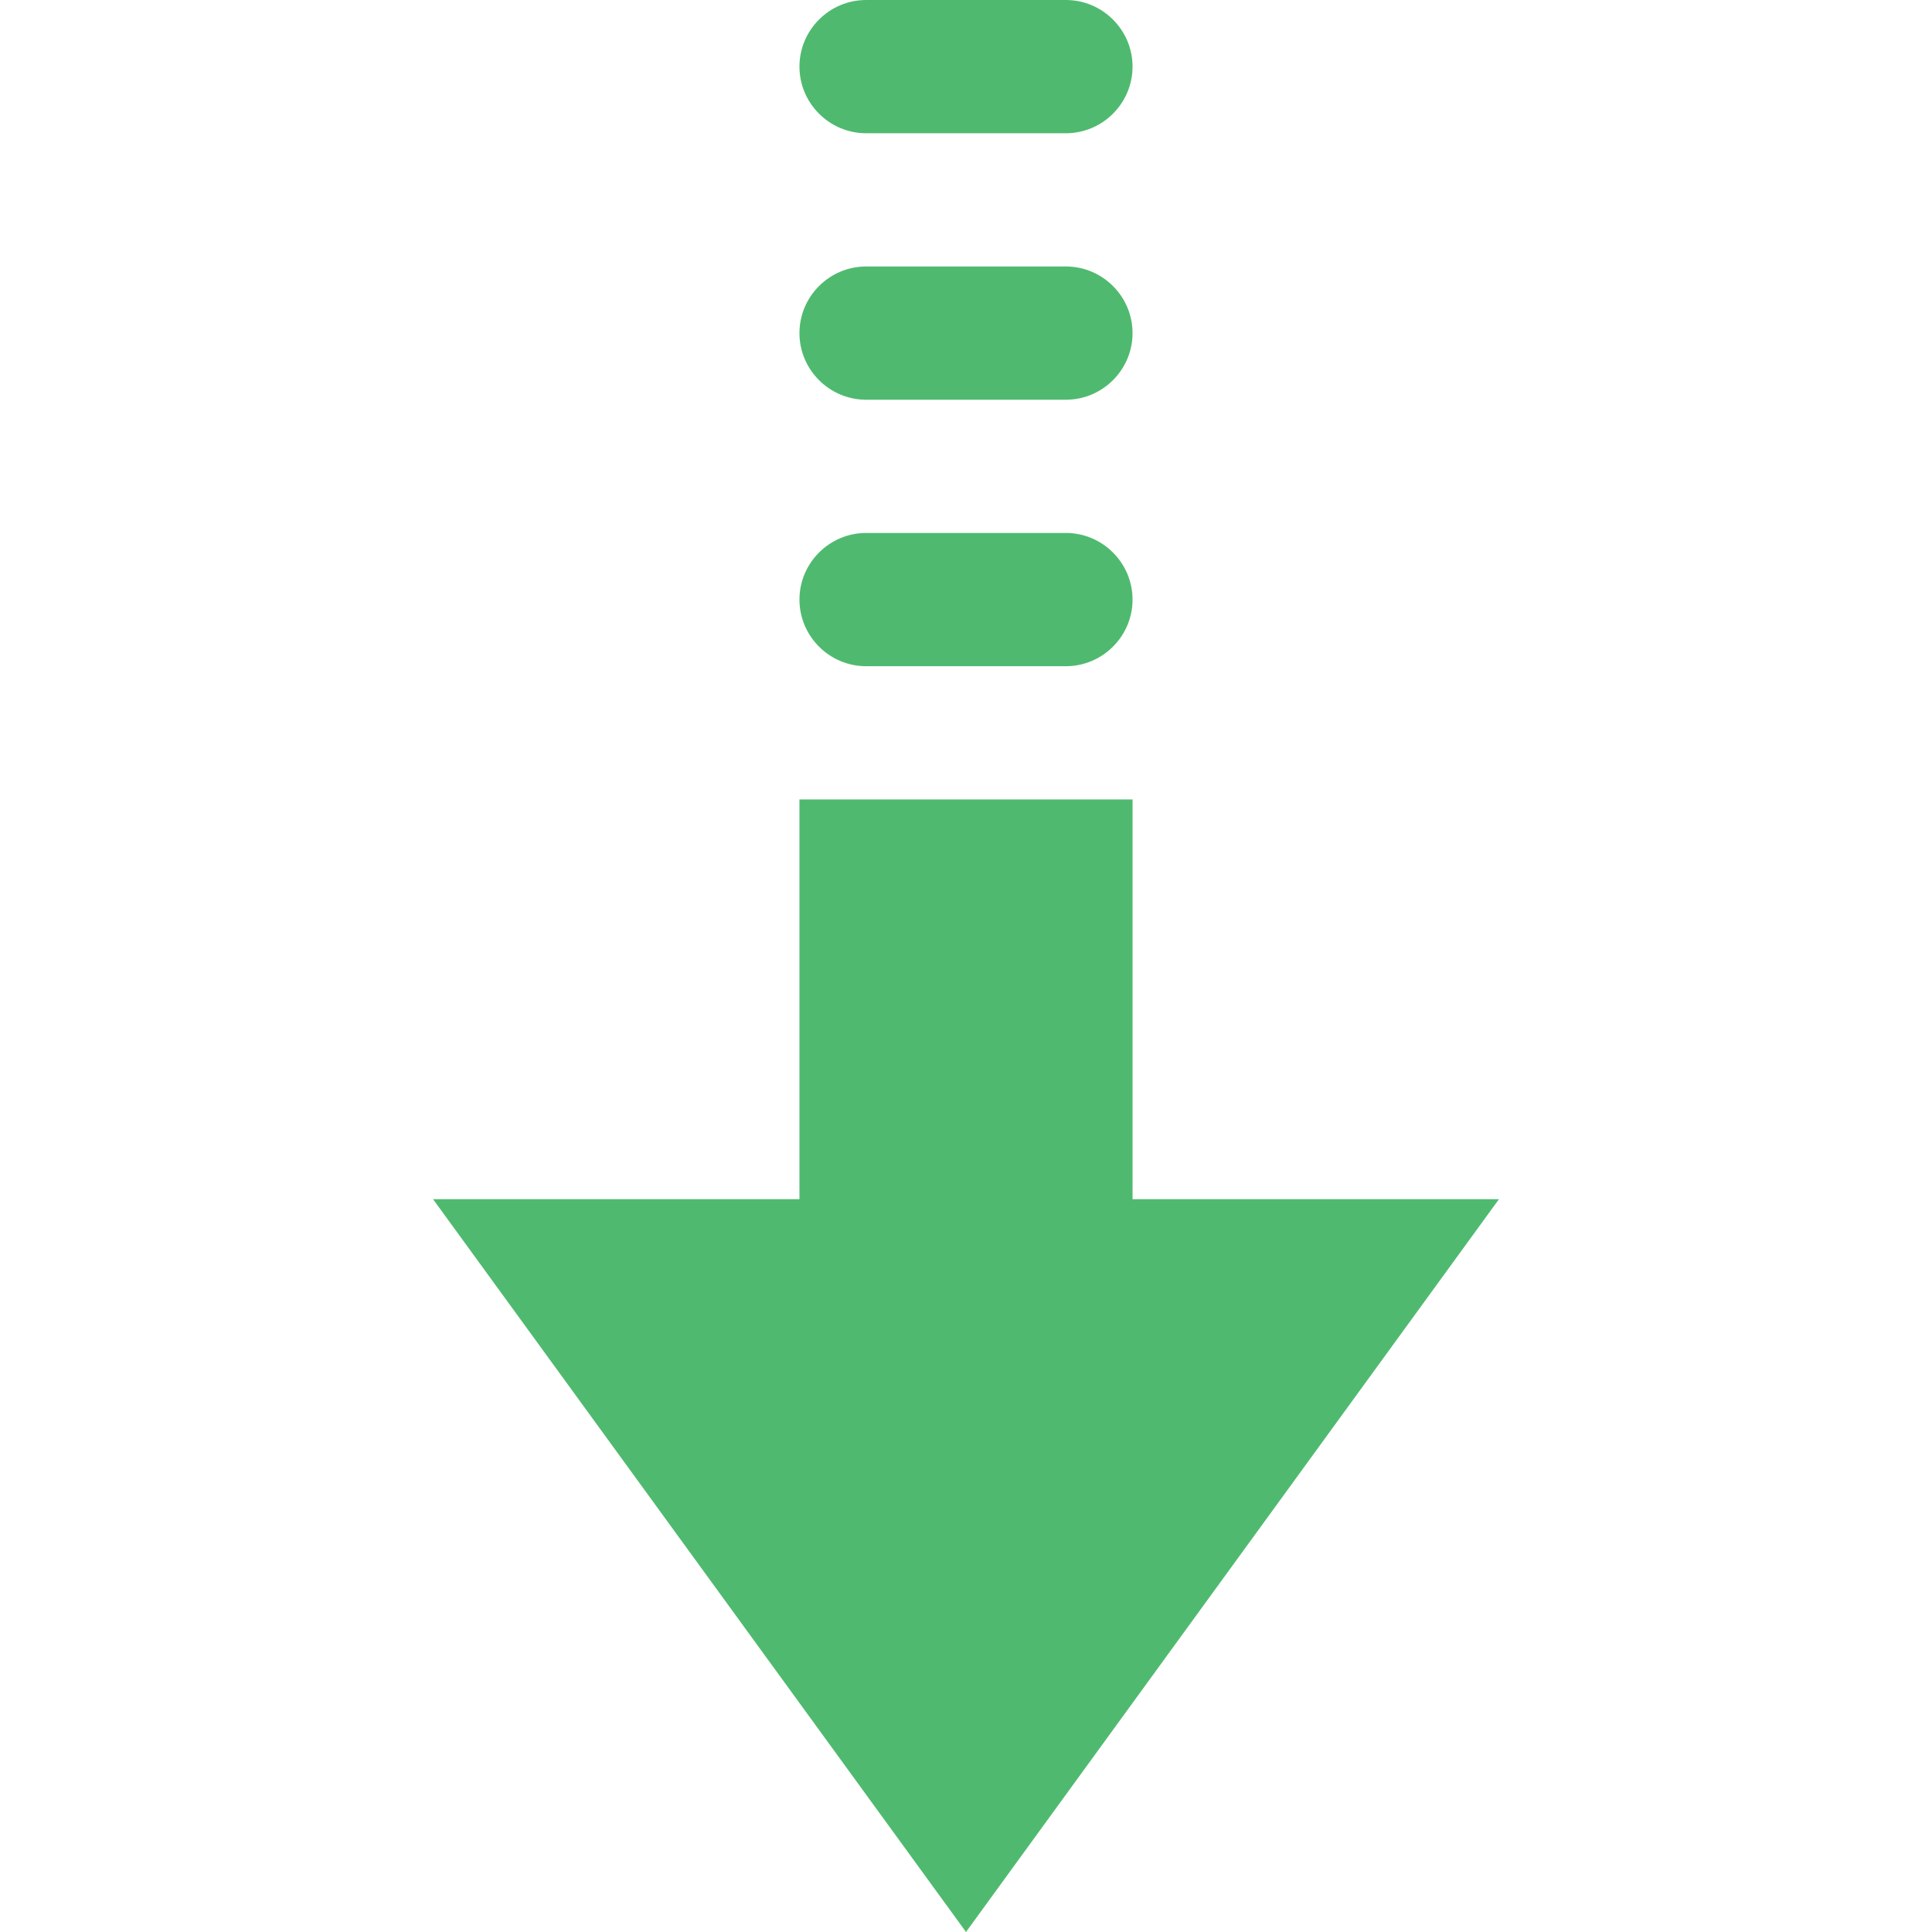
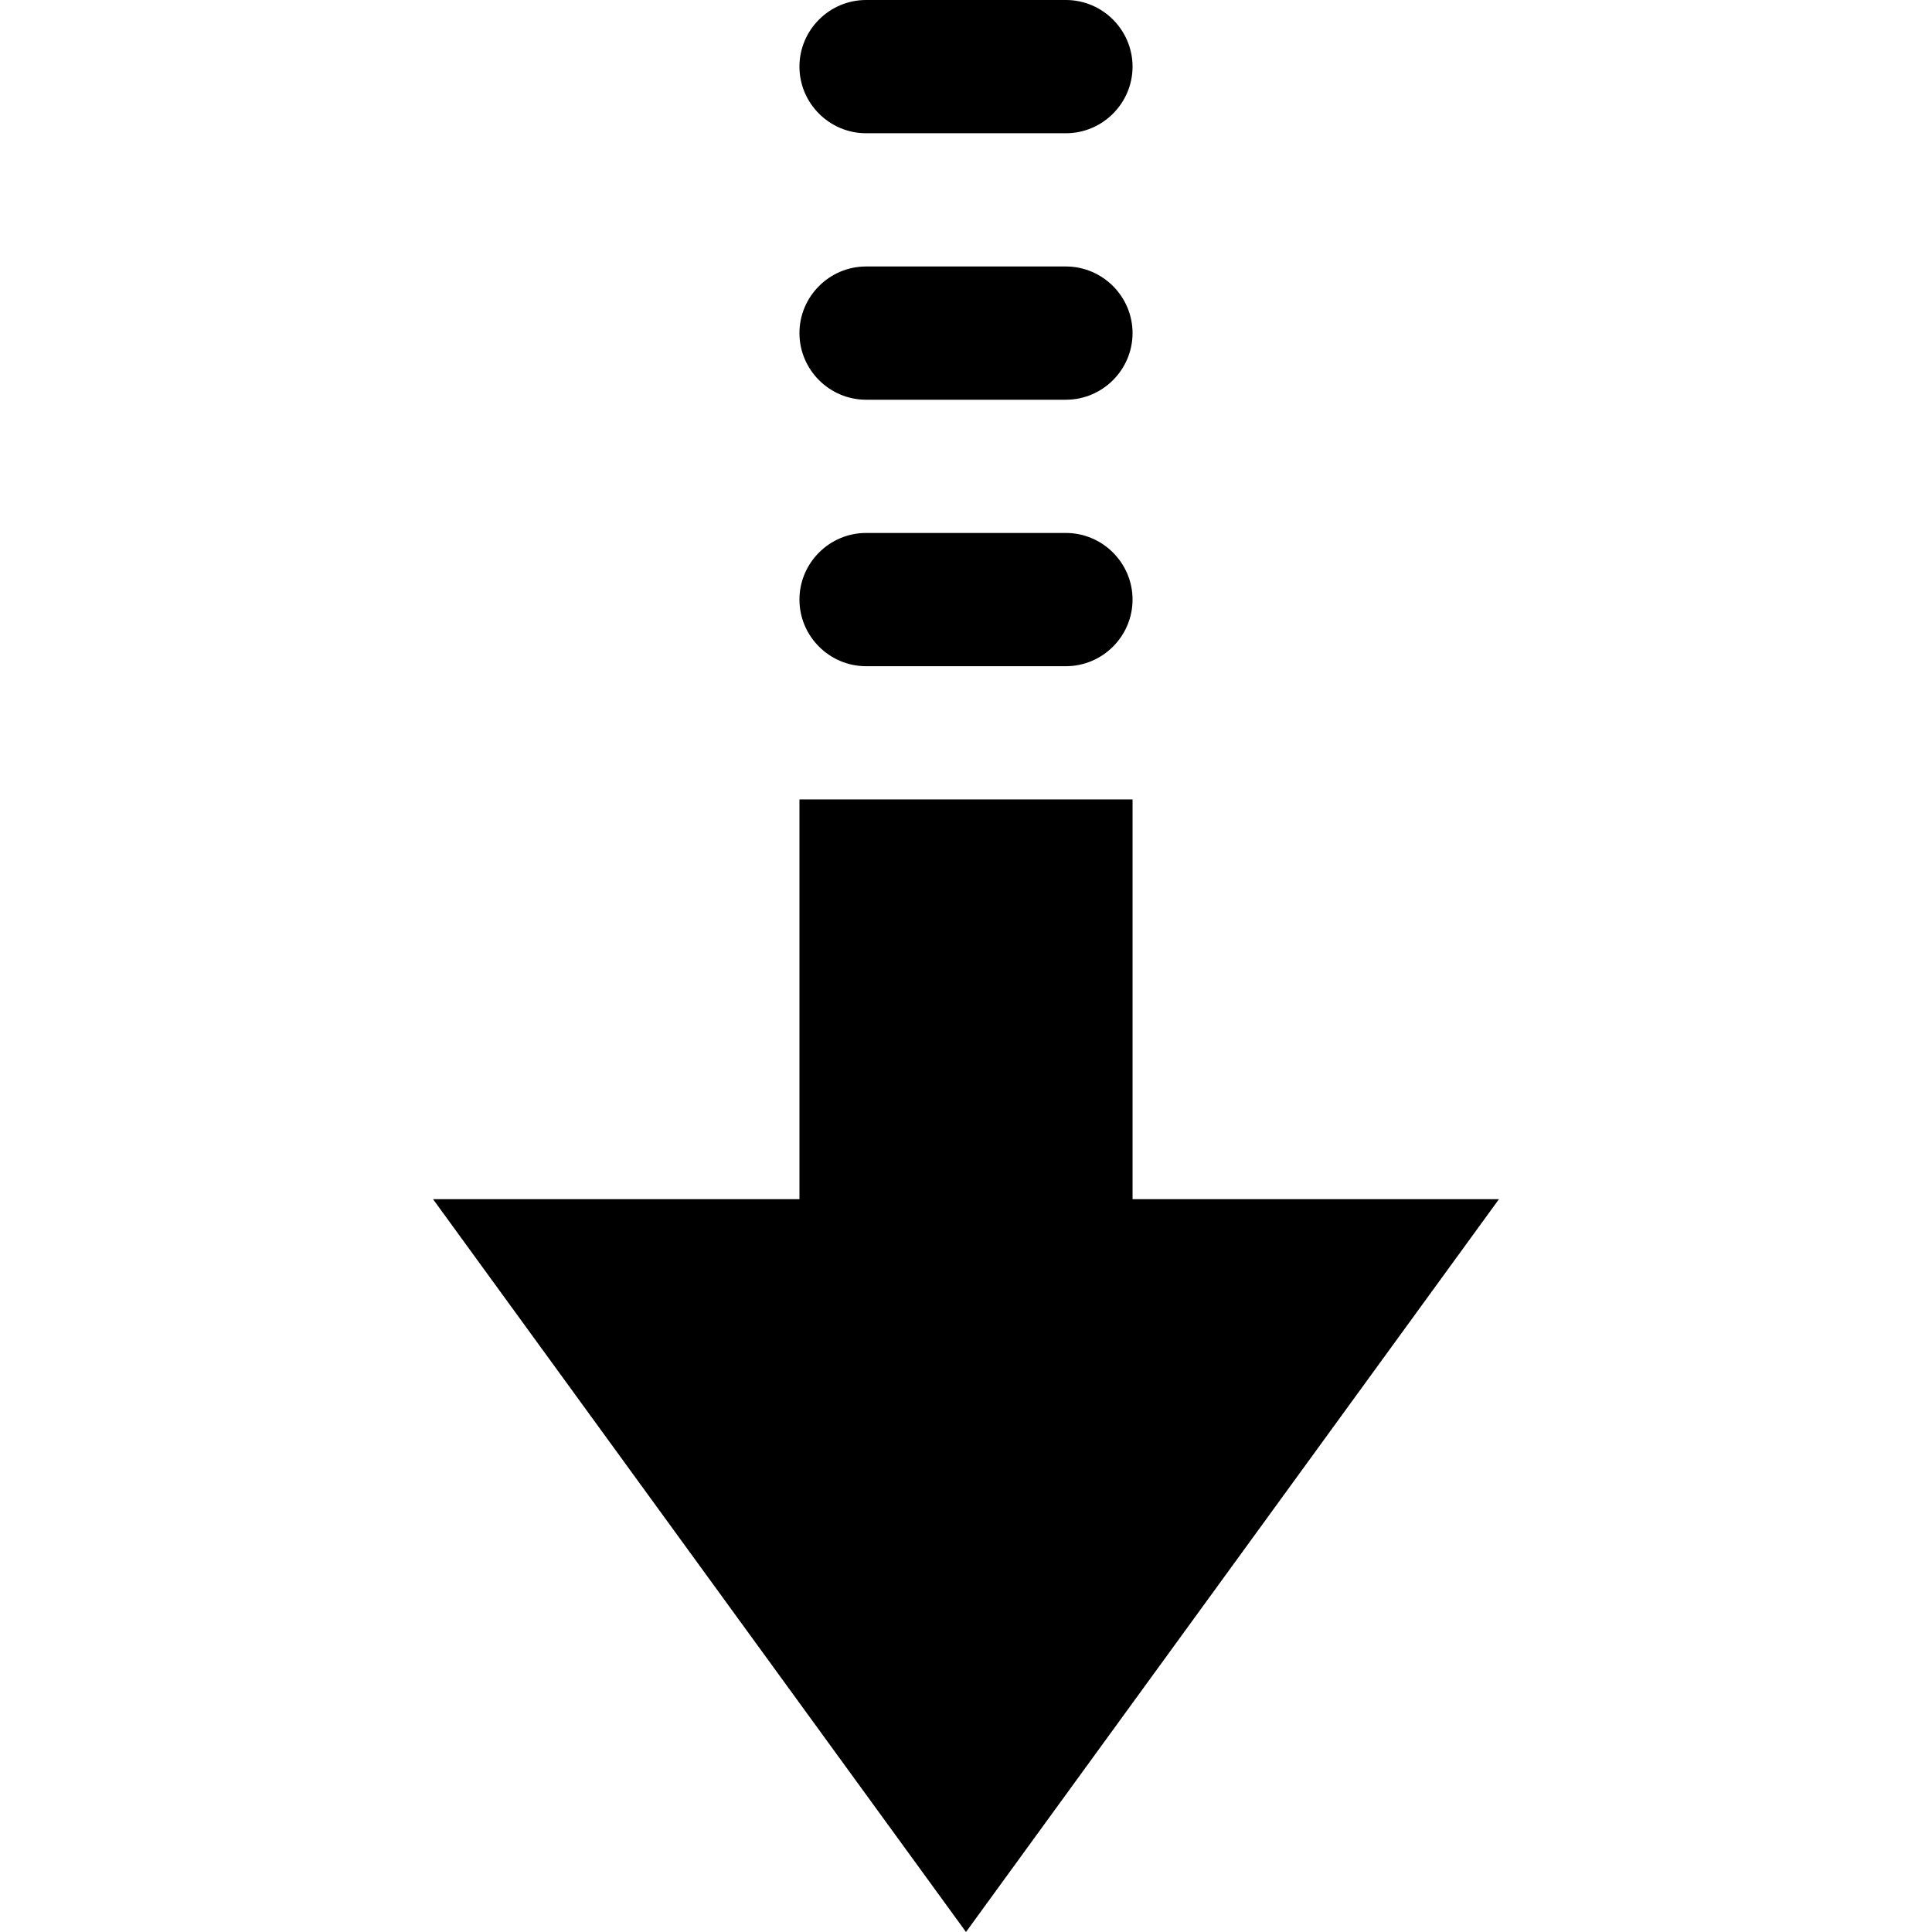
<svg xmlns="http://www.w3.org/2000/svg" height="800px" width="800px" version="1.1" id="Layer_1" viewBox="0 0 512 512" xml:space="preserve">
  <g>
-     <polygon style="fill:#4FBA6F;" points="300.138,317.793 300.138,211.862 211.862,211.862 211.862,317.793 114.759,317.793 256,512    397.241,317.793  " />
-     <path style="fill:#4FBA6F;" d="M229.517,176.552h52.966c9.71,0,17.655-7.945,17.655-17.655s-7.945-17.655-17.655-17.655h-52.966   c-9.71,0-17.655,7.945-17.655,17.655S219.807,176.552,229.517,176.552" />
-     <path style="fill:#4FBA6F;" d="M229.517,105.931h52.966c9.71,0,17.655-7.945,17.655-17.655s-7.945-17.655-17.655-17.655h-52.966   c-9.71,0-17.655,7.945-17.655,17.655S219.807,105.931,229.517,105.931" />
-     <path style="fill:#4FBA6F;" d="M229.517,35.31h52.966c9.71,0,17.655-7.945,17.655-17.655S292.193,0,282.483,0h-52.966   c-9.71,0-17.655,7.945-17.655,17.655S219.807,35.31,229.517,35.31" />
+     <polygon style="fill:black" points="300.138,317.793 300.138,211.862 211.862,211.862 211.862,317.793 114.759,317.793 256,512    397.241,317.793  " />
+     <path style="fill:black" d="M229.517,176.552h52.966c9.71,0,17.655-7.945,17.655-17.655s-7.945-17.655-17.655-17.655h-52.966   c-9.71,0-17.655,7.945-17.655,17.655S219.807,176.552,229.517,176.552" />
+     <path style="fill:black" d="M229.517,105.931h52.966c9.71,0,17.655-7.945,17.655-17.655s-7.945-17.655-17.655-17.655h-52.966   c-9.71,0-17.655,7.945-17.655,17.655S219.807,105.931,229.517,105.931" />
+     <path style="fill:black" d="M229.517,35.31h52.966c9.71,0,17.655-7.945,17.655-17.655S292.193,0,282.483,0h-52.966   c-9.71,0-17.655,7.945-17.655,17.655S219.807,35.31,229.517,35.31" />
  </g>
</svg>
